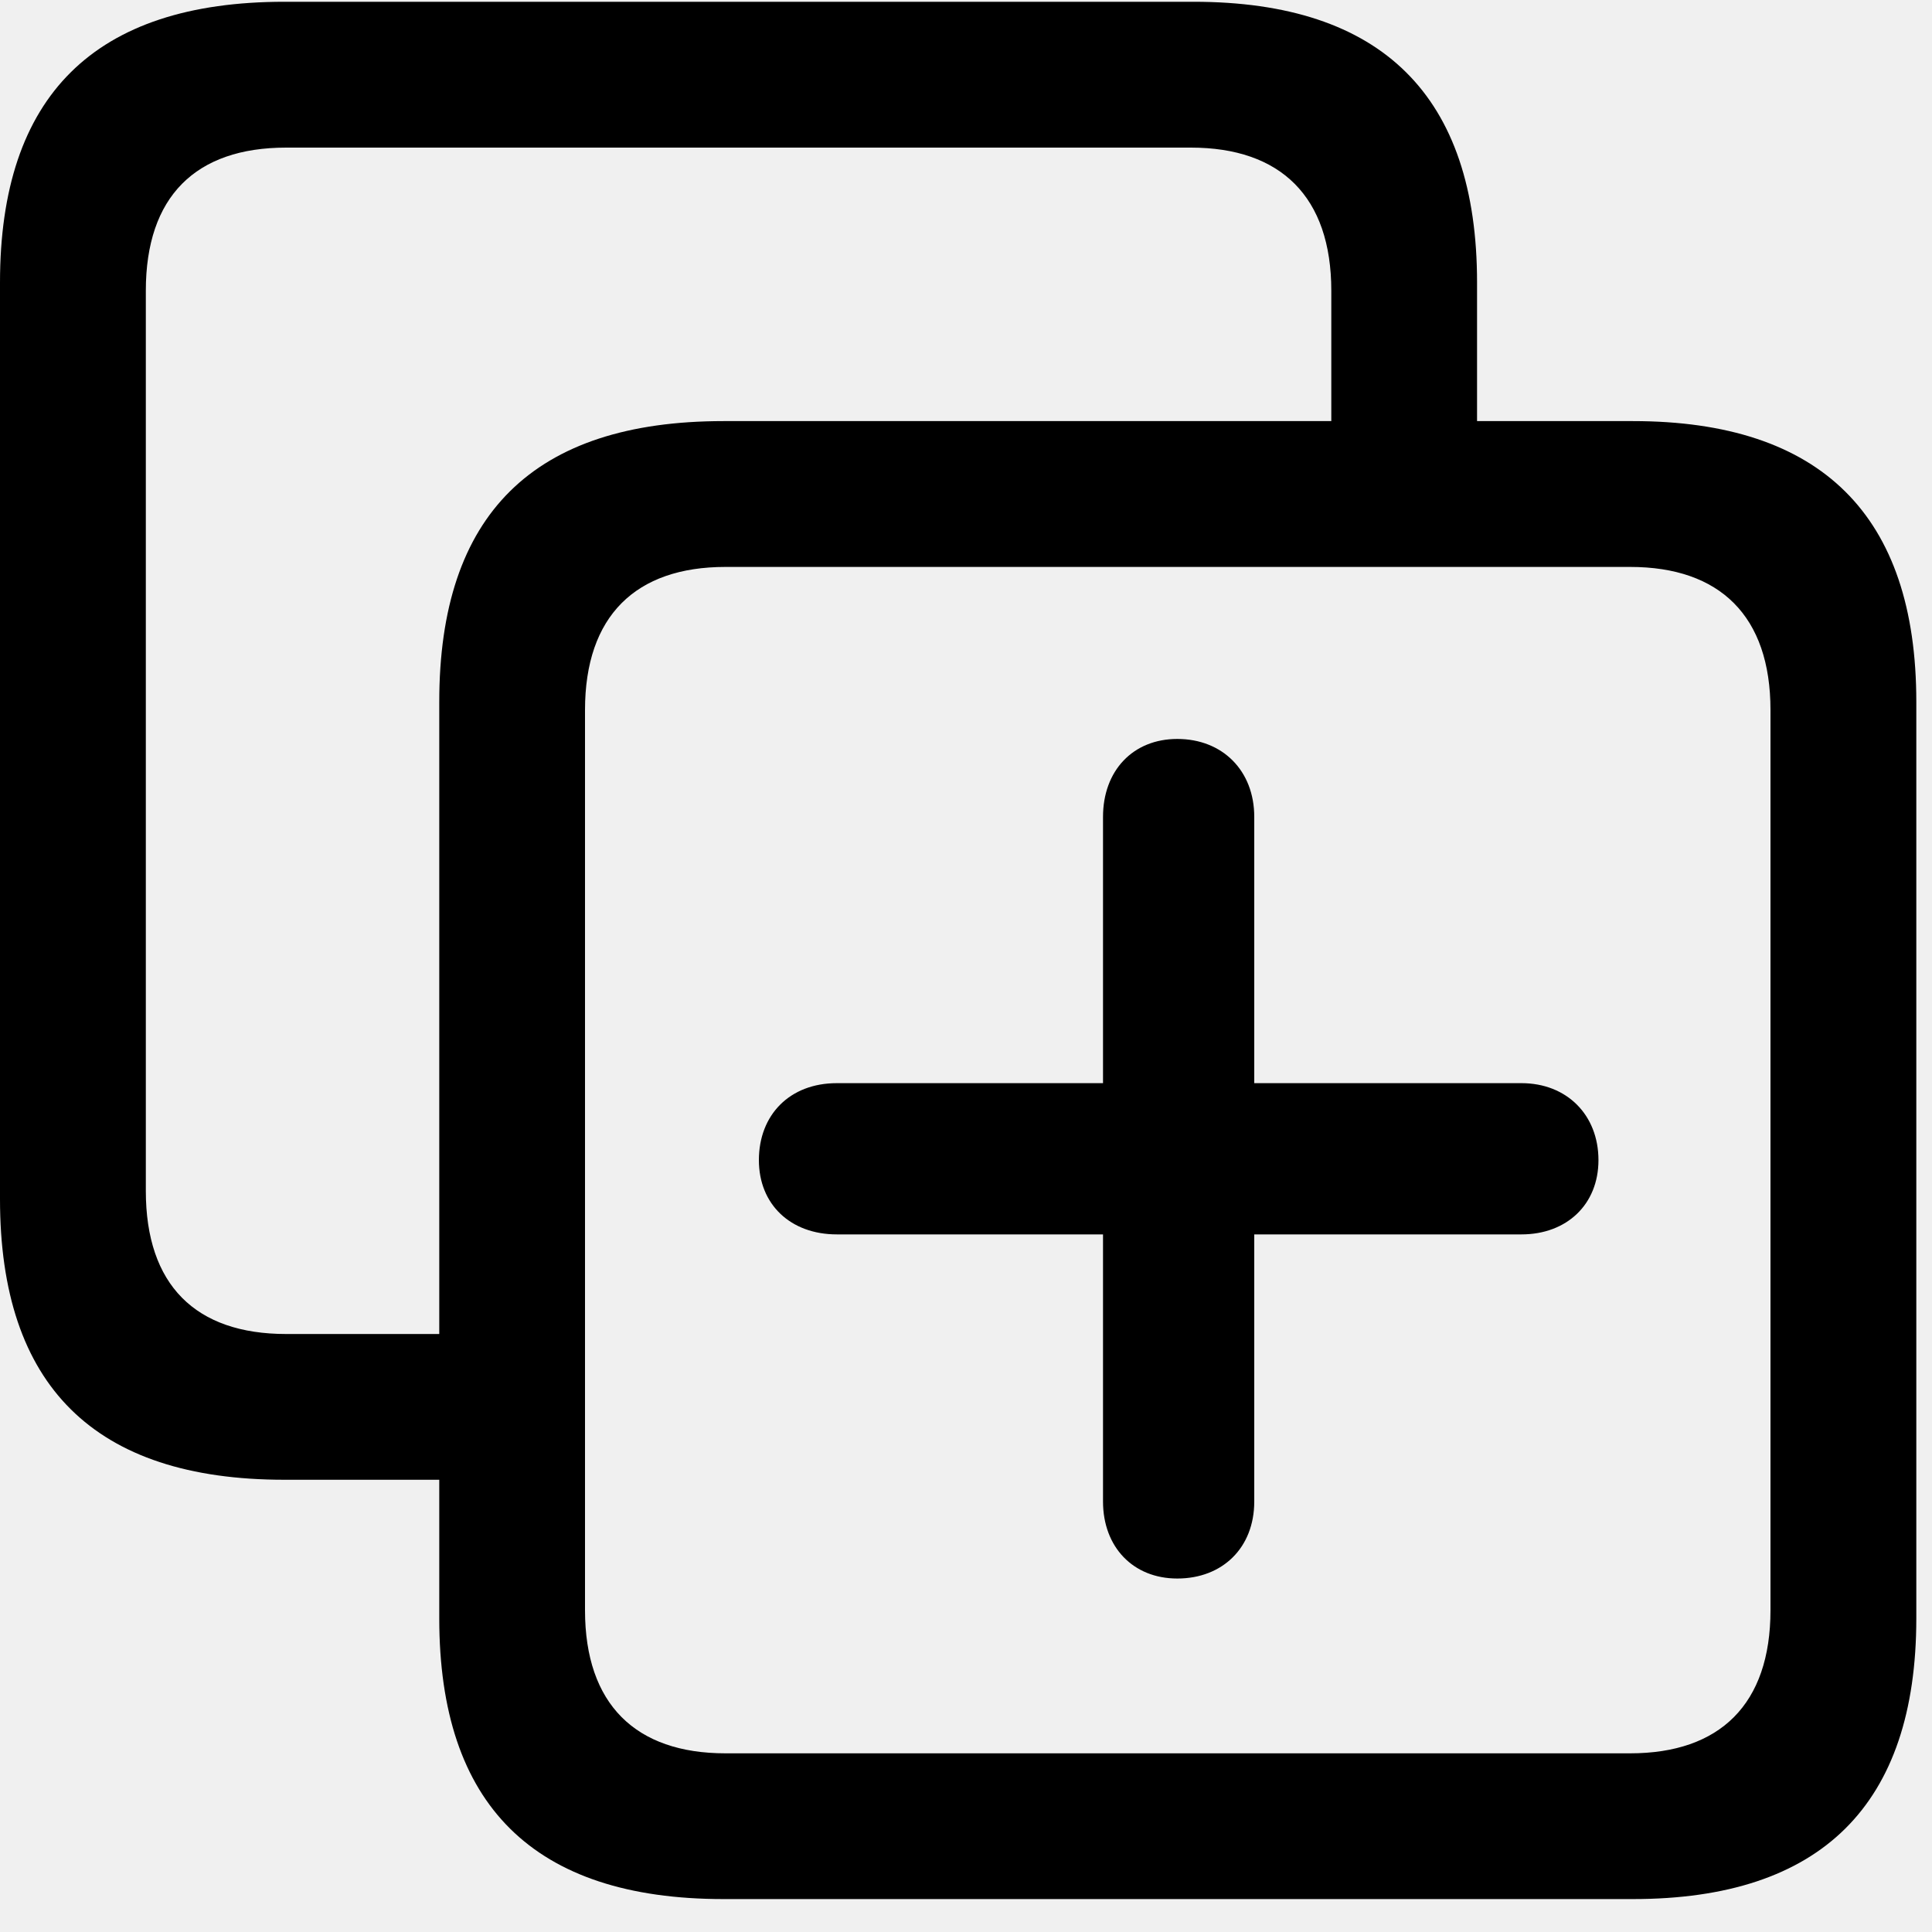
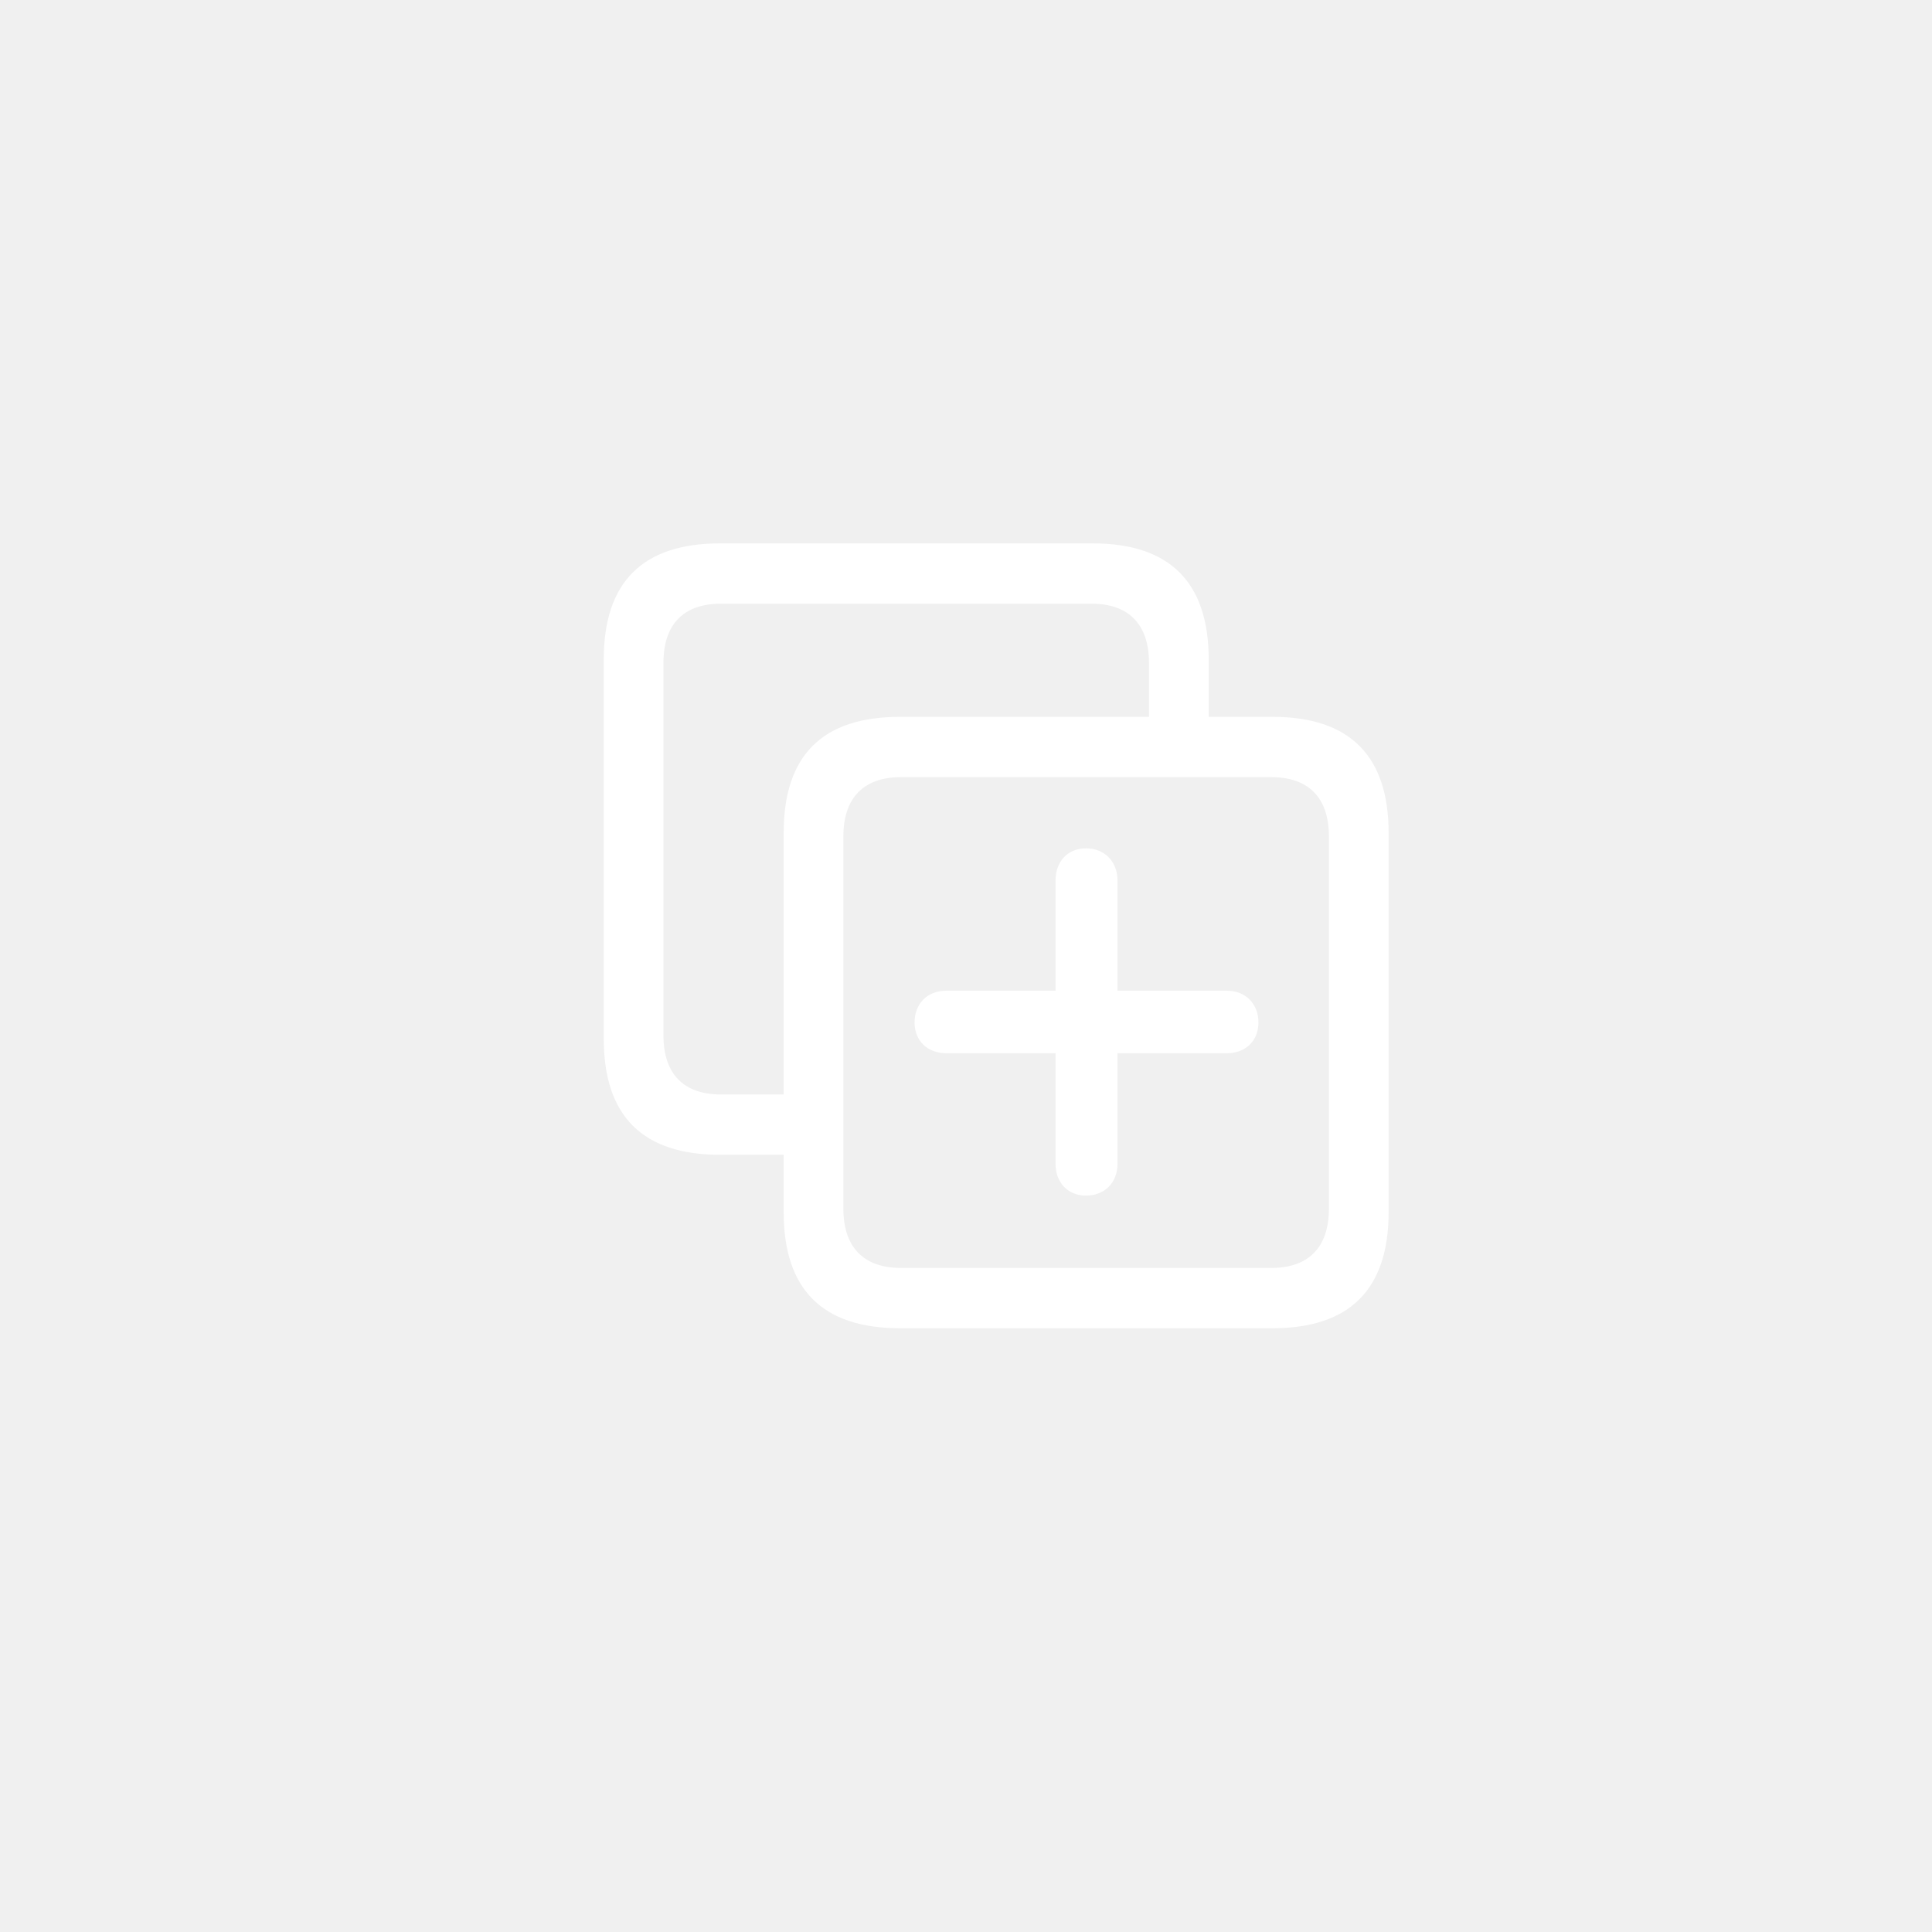
- <svg xmlns="http://www.w3.org/2000/svg" width="25" height="25" viewBox="0 0 25 25" fill="none">
-   <path d="M3.68 19.148H6.645V17.262H3.703C2.531 17.262 1.887 16.629 1.887 15.41V3.762C1.887 2.543 2.531 1.91 3.703 1.91H15.41C16.57 1.91 17.227 2.543 17.227 3.762V6.328H19.113V3.656C19.113 1.242 17.883 0.023 15.445 0.023H3.68C1.219 0.023 0 1.242 0 3.656V15.516C0 17.93 1.219 19.148 3.68 19.148ZM9.363 24.574H21.129C23.566 24.574 24.797 23.355 24.797 20.941V9.082C24.797 6.668 23.566 5.449 21.129 5.449H9.363C6.902 5.449 5.684 6.656 5.684 9.082V20.941C5.684 23.355 6.902 24.574 9.363 24.574ZM9.387 22.688C8.227 22.688 7.57 22.055 7.57 20.836V9.188C7.57 7.969 8.227 7.336 9.387 7.336H21.094C22.254 7.336 22.91 7.969 22.91 9.188V20.836C22.91 22.055 22.254 22.688 21.094 22.688H9.387ZM9.82 15.012C9.82 15.586 10.23 15.973 10.828 15.973H14.273V19.43C14.273 20.016 14.66 20.426 15.234 20.426C15.82 20.426 16.23 20.027 16.23 19.43V15.973H19.688C20.273 15.973 20.684 15.586 20.684 15.012C20.684 14.426 20.273 14.016 19.688 14.016H16.23V10.57C16.23 9.973 15.82 9.562 15.234 9.562C14.66 9.562 14.273 9.973 14.273 10.57V14.016H10.828C10.219 14.016 9.82 14.426 9.82 15.012Z" fill="black" />
+ <svg xmlns="http://www.w3.org/2000/svg" width="32" height="32" viewBox="0 0 32 32" fill="none">
+   <path d="M11.929 19.127H13.483V18.128H11.941C11.327 18.128 10.989 17.793 10.989 17.148V10.979C10.989 10.334 11.327 9.999 11.941 9.999H18.079C18.687 9.999 19.031 10.334 19.031 10.979V12.338H20.02V10.924C20.02 9.645 19.375 9 18.097 9H11.929C10.639 9 10 9.645 10 10.924V17.203C10 18.482 10.639 19.127 11.929 19.127ZM14.909 22H21.077C22.355 22 23 21.355 23 20.076V13.797C23 12.518 22.355 11.873 21.077 11.873H14.909C13.619 11.873 12.98 12.512 12.98 13.797V20.076C12.98 21.355 13.619 22 14.909 22ZM14.921 21.001C14.313 21.001 13.969 20.666 13.969 20.02V13.852C13.969 13.207 14.313 12.872 14.921 12.872H21.059C21.667 12.872 22.011 13.207 22.011 13.852V20.02C22.011 20.666 21.667 21.001 21.059 21.001H14.921ZM15.148 16.936C15.148 17.241 15.363 17.445 15.677 17.445H17.483V19.276C17.483 19.586 17.686 19.803 17.987 19.803C18.294 19.803 18.509 19.592 18.509 19.276V17.445H20.321C20.628 17.445 20.844 17.241 20.844 16.936C20.844 16.626 20.628 16.409 20.321 16.409H18.509V14.585C18.509 14.268 18.294 14.051 17.987 14.051C17.686 14.051 17.483 14.268 17.483 14.585V16.409H15.677C15.357 16.409 15.148 16.626 15.148 16.936Z" fill="white" />
</svg>
